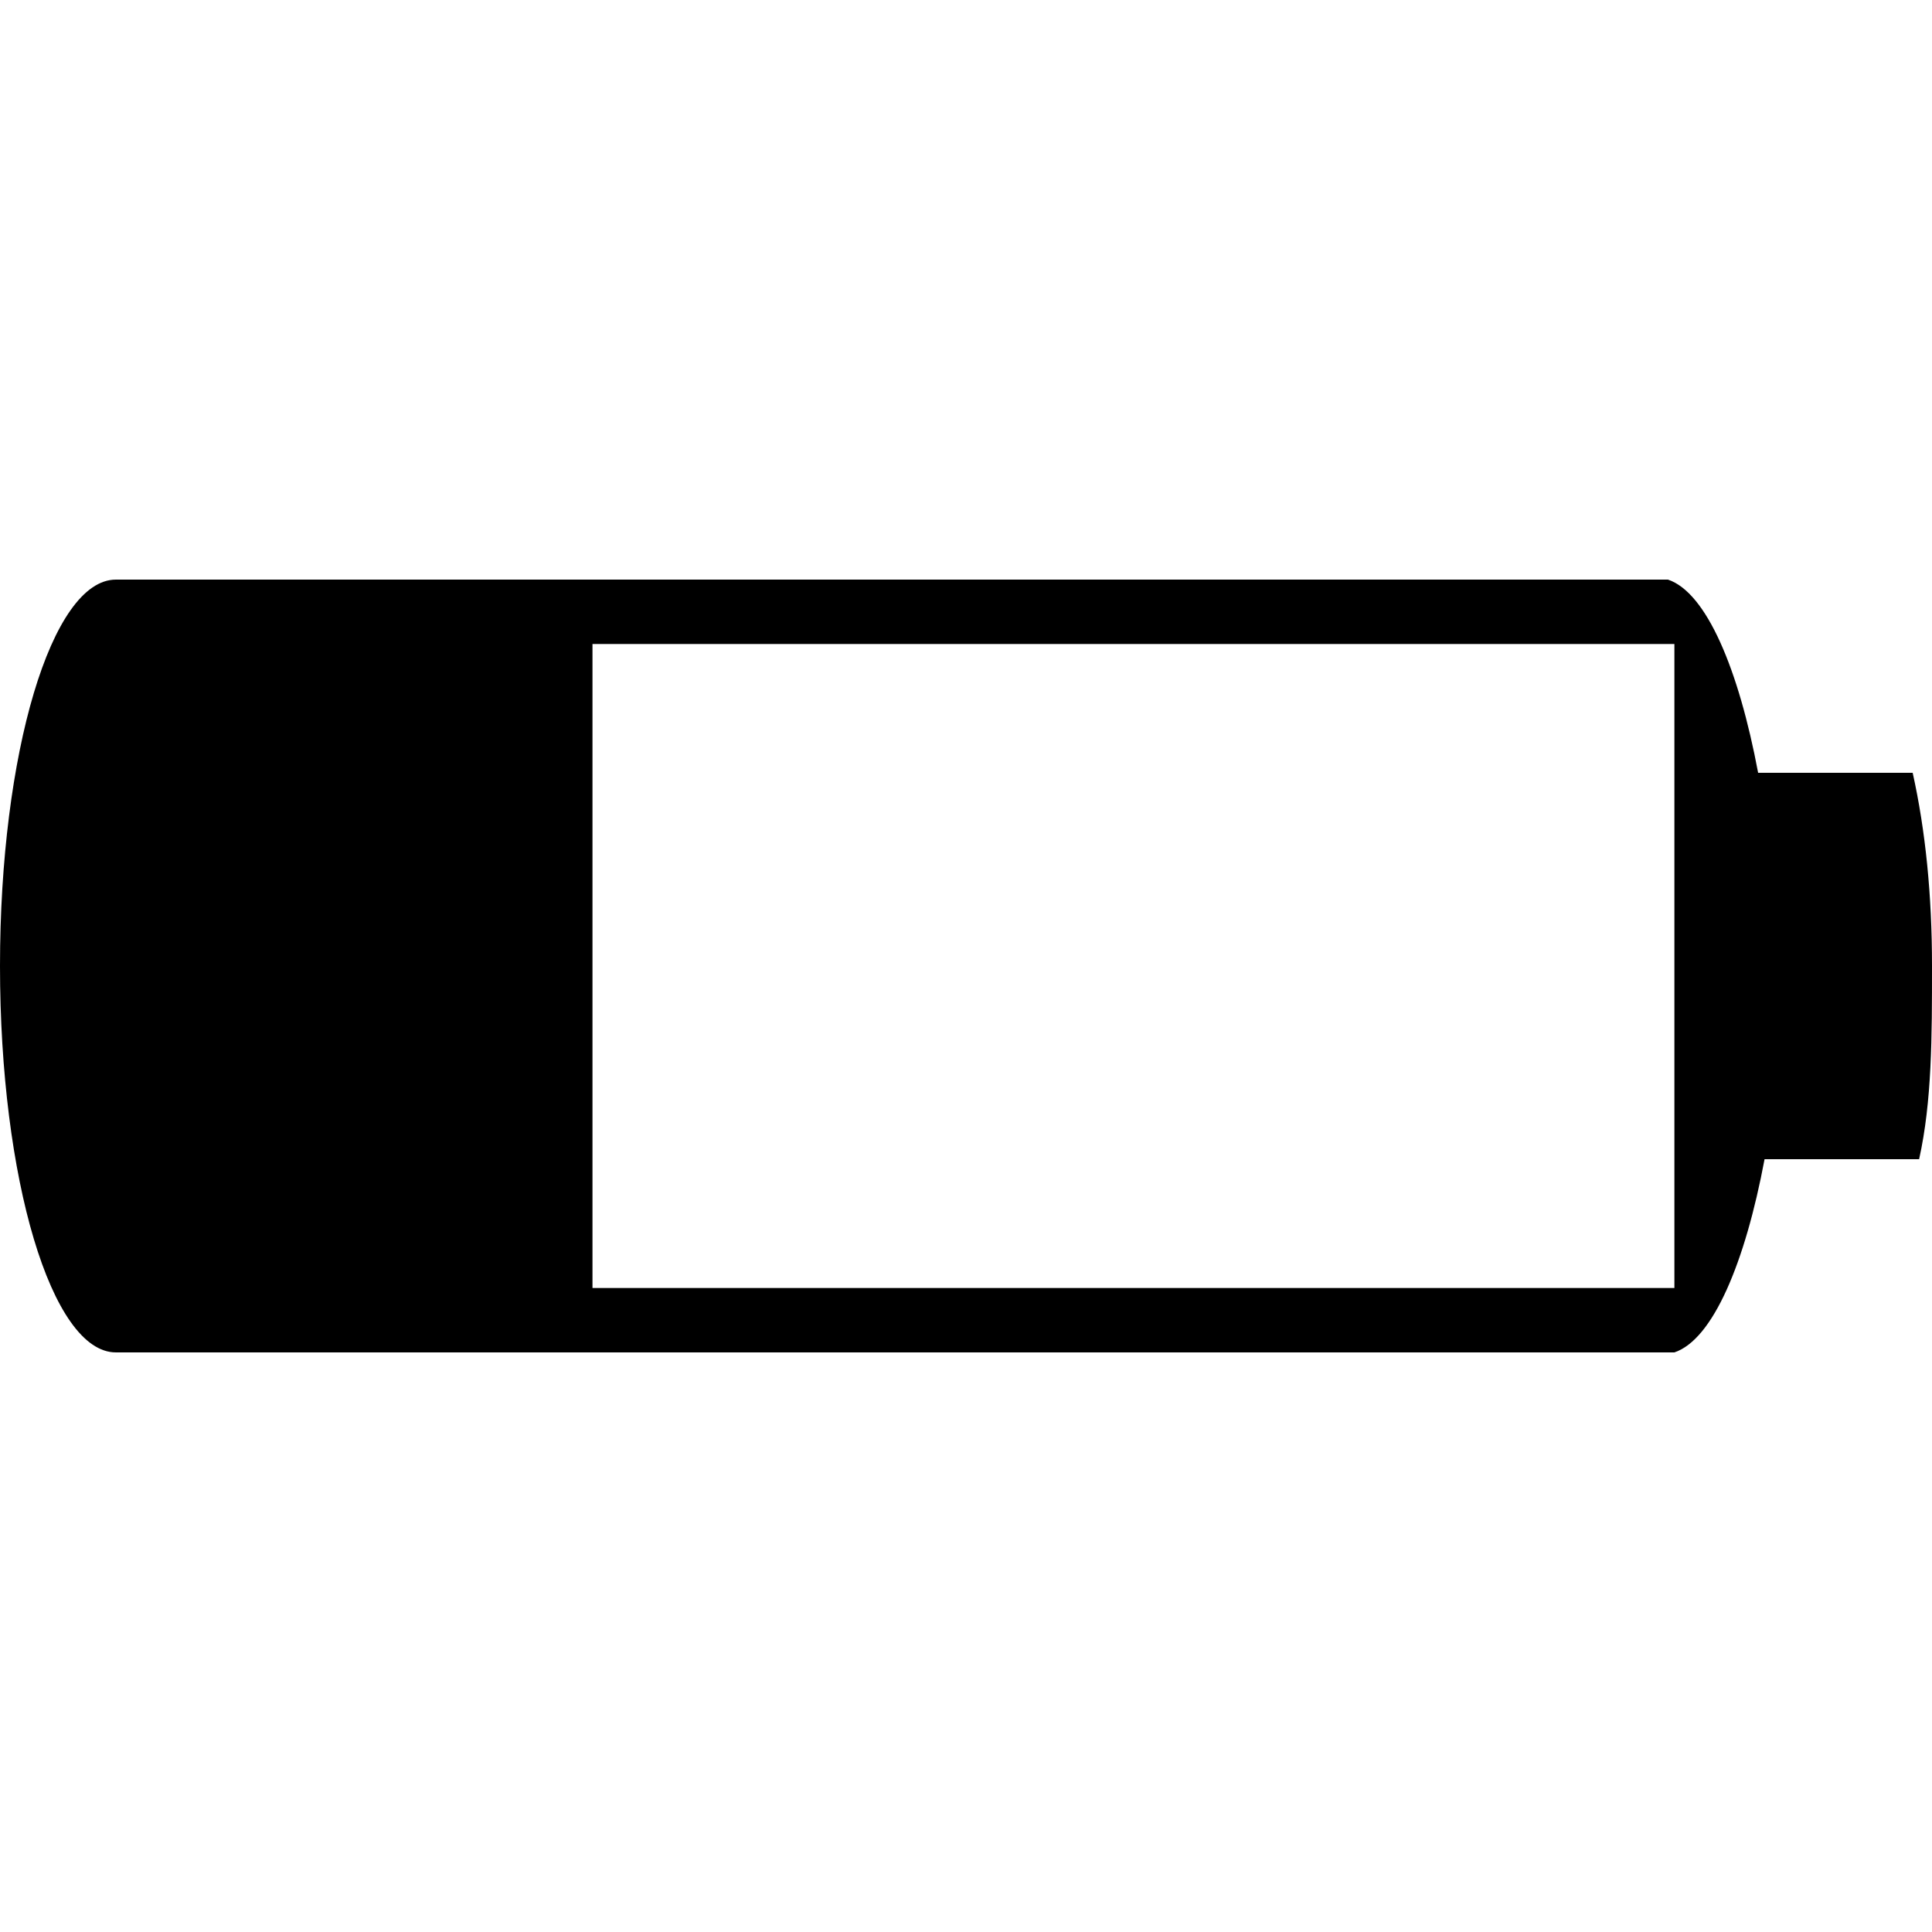
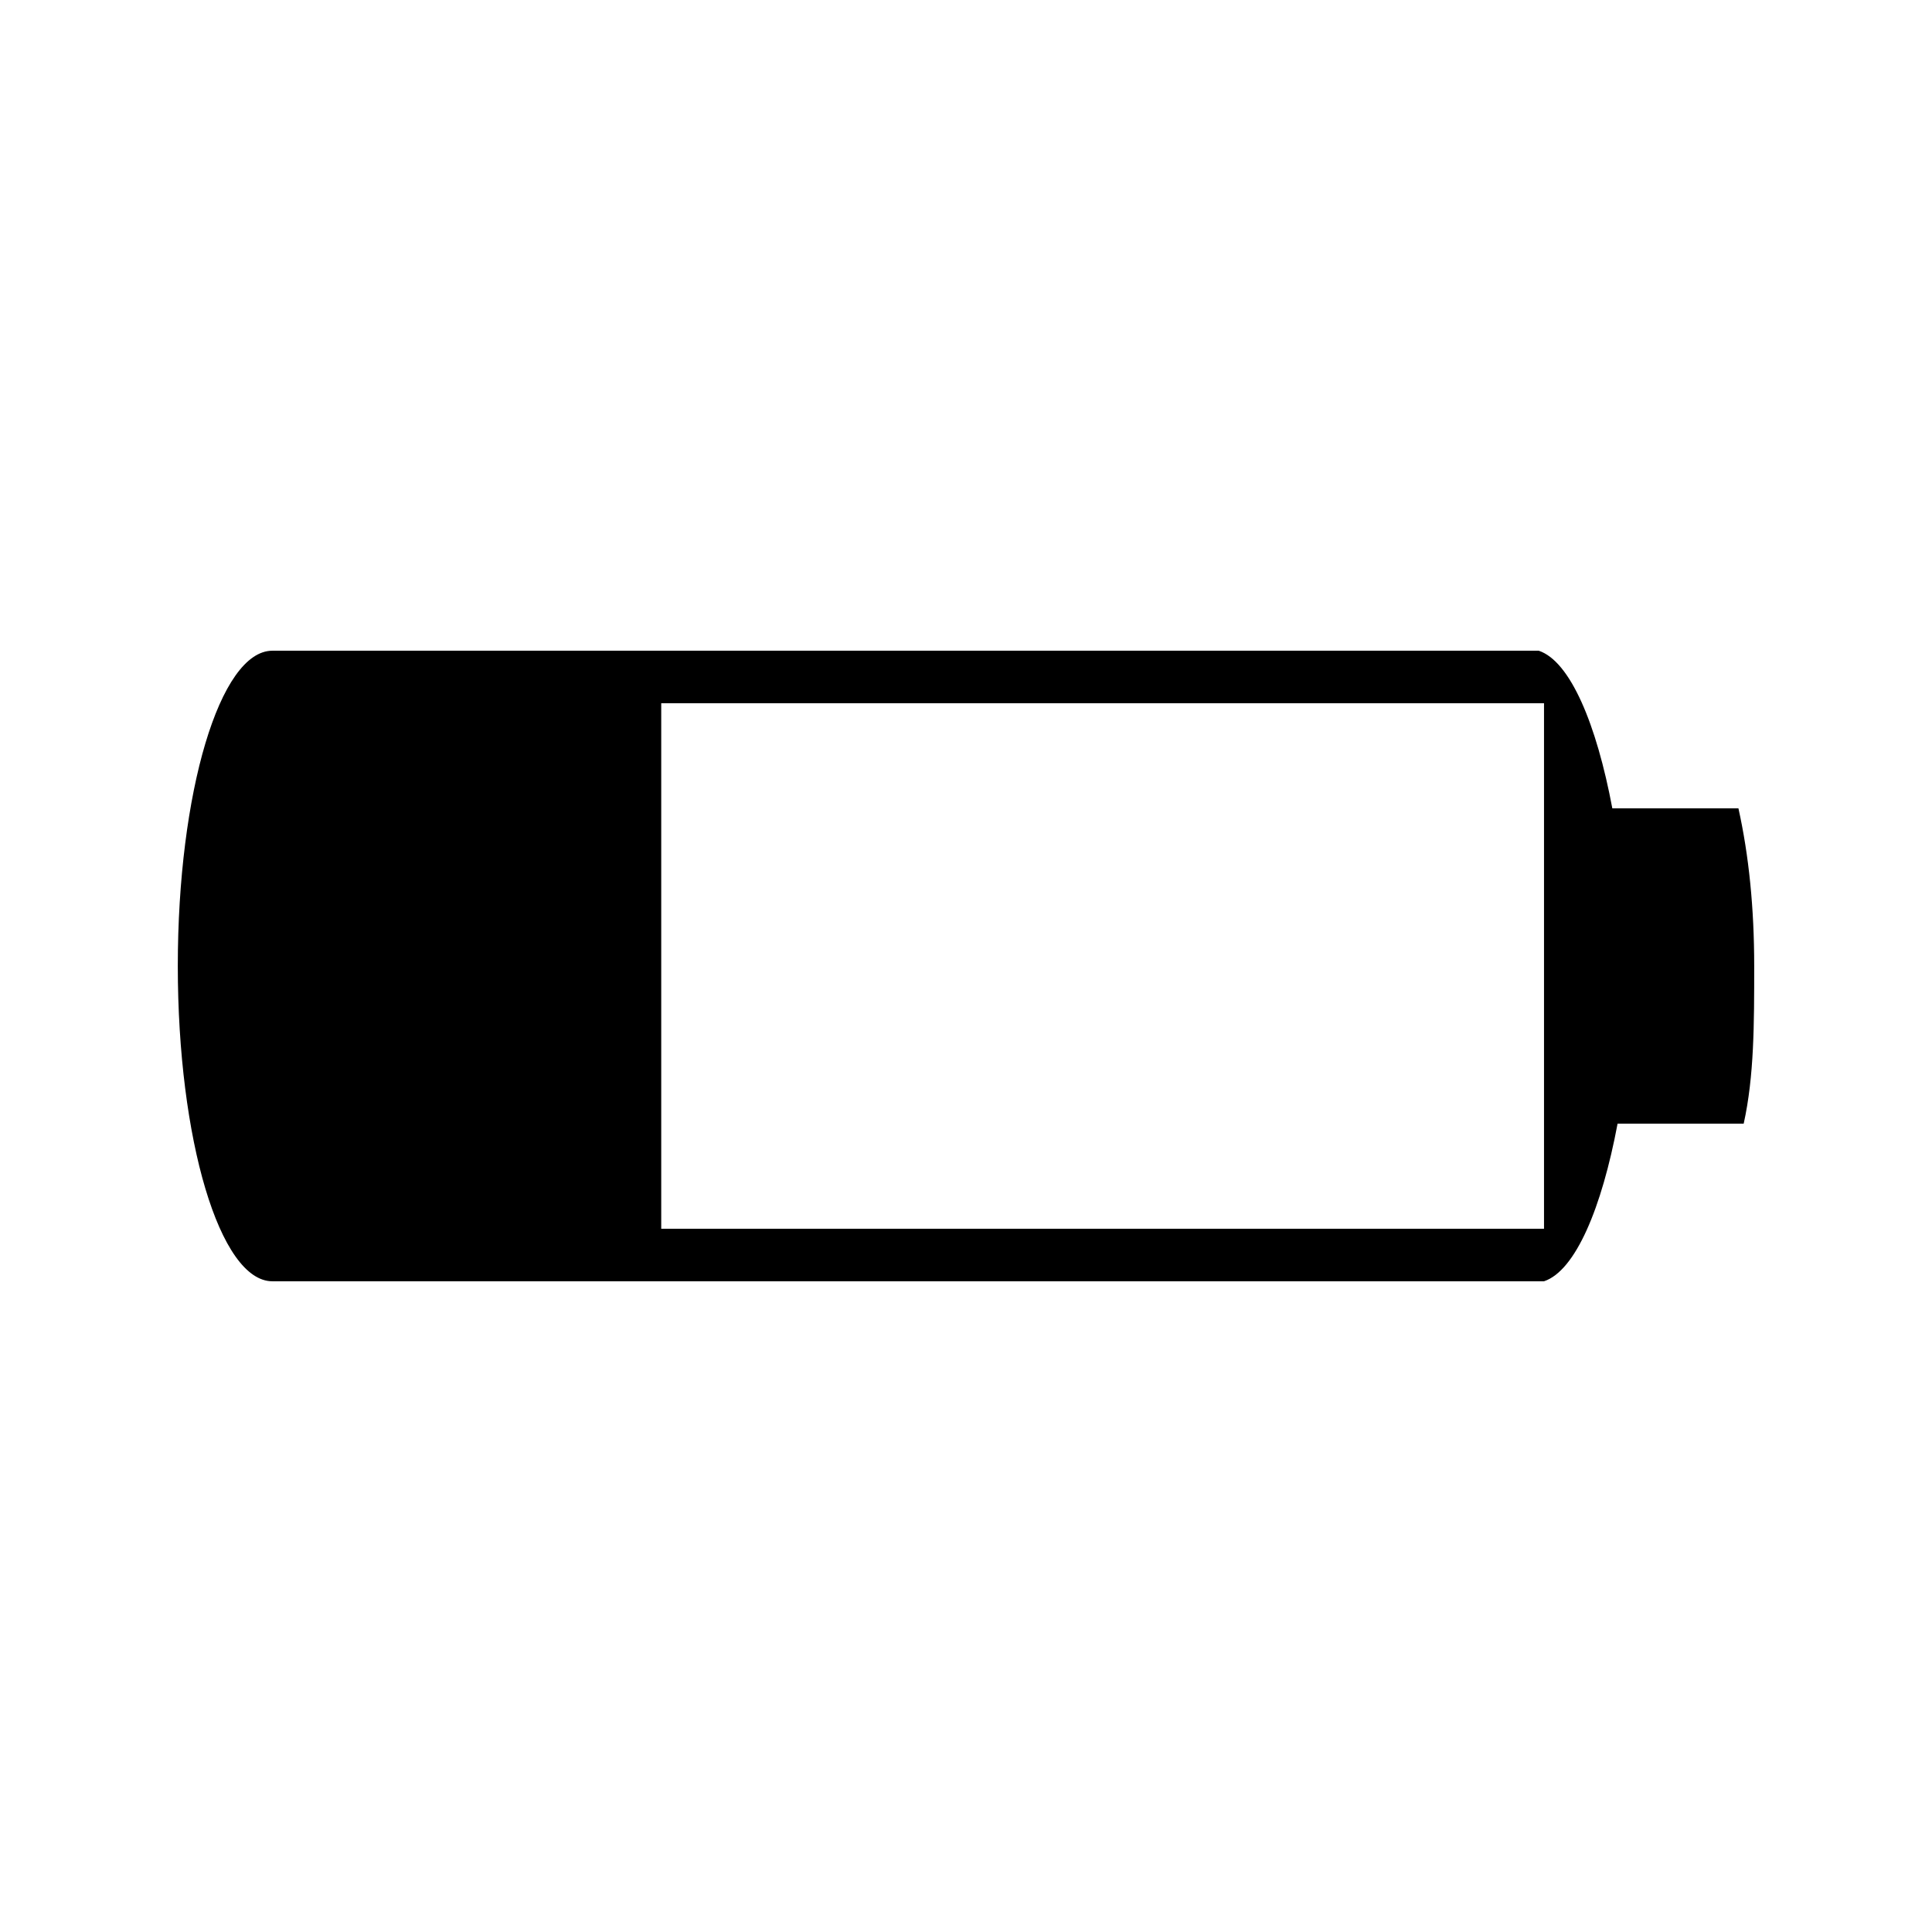
- <svg xmlns="http://www.w3.org/2000/svg" version="1.1" id="Layer_1" x="0px" y="0px" viewBox="0 0 30 30" enable-background="new 0 0 30 30" xml:space="preserve">
-   <g>
-     <g>
-       <path fill-rule="evenodd" clip-rule="evenodd" d="M29.7,12h-2.4c-0.3-1.6-0.8-2.8-1.4-3v0h-0.1c0,0,0,0,0,0c0,0,0,0,0,0H1.8    c0,0,0,0,0,0C0.8,9,0,11.7,0,15c0,3.3,0.8,6,1.8,6c0,0,0,0,0,0h24c0,0,0,0,0,0s0,0,0,0H26v0c0.6-0.2,1.1-1.4,1.4-3h2.4    c0.2-0.9,0.2-1.9,0.2-3C30,13.9,29.9,12.9,29.7,12z M26,20H9.2V10H26V20z" />
-     </g>
-   </g>
+ <svg xmlns="http://www.w3.org/2000/svg" version="1.1" width="960" height="960" viewBox="0 0 960 960">
+   <g id="icomoon-ignore">
+ </g>
+   <path d="M863.82 401.669h-62.663c-7.834-41.776-20.888-73.107-36.555-78.331v0h-2.611c0 0 0 0 0 0s0 0 0 0h-626.645c0 0 0 0 0 0-26.11 0-46.999 70.497-46.999 156.66s20.888 156.662 46.999 156.662c0 0 0 0 0 0h626.645c0 0 0 0 0 0s0 0 0 0h5.221c15.665-5.221 28.721-36.553 36.555-78.331h62.663c5.221-23.499 5.221-49.608 5.221-78.331s-2.611-54.832-7.834-78.331zM767.213 610.552h-438.651v-261.101h438.651v261.101z" />
</svg>
